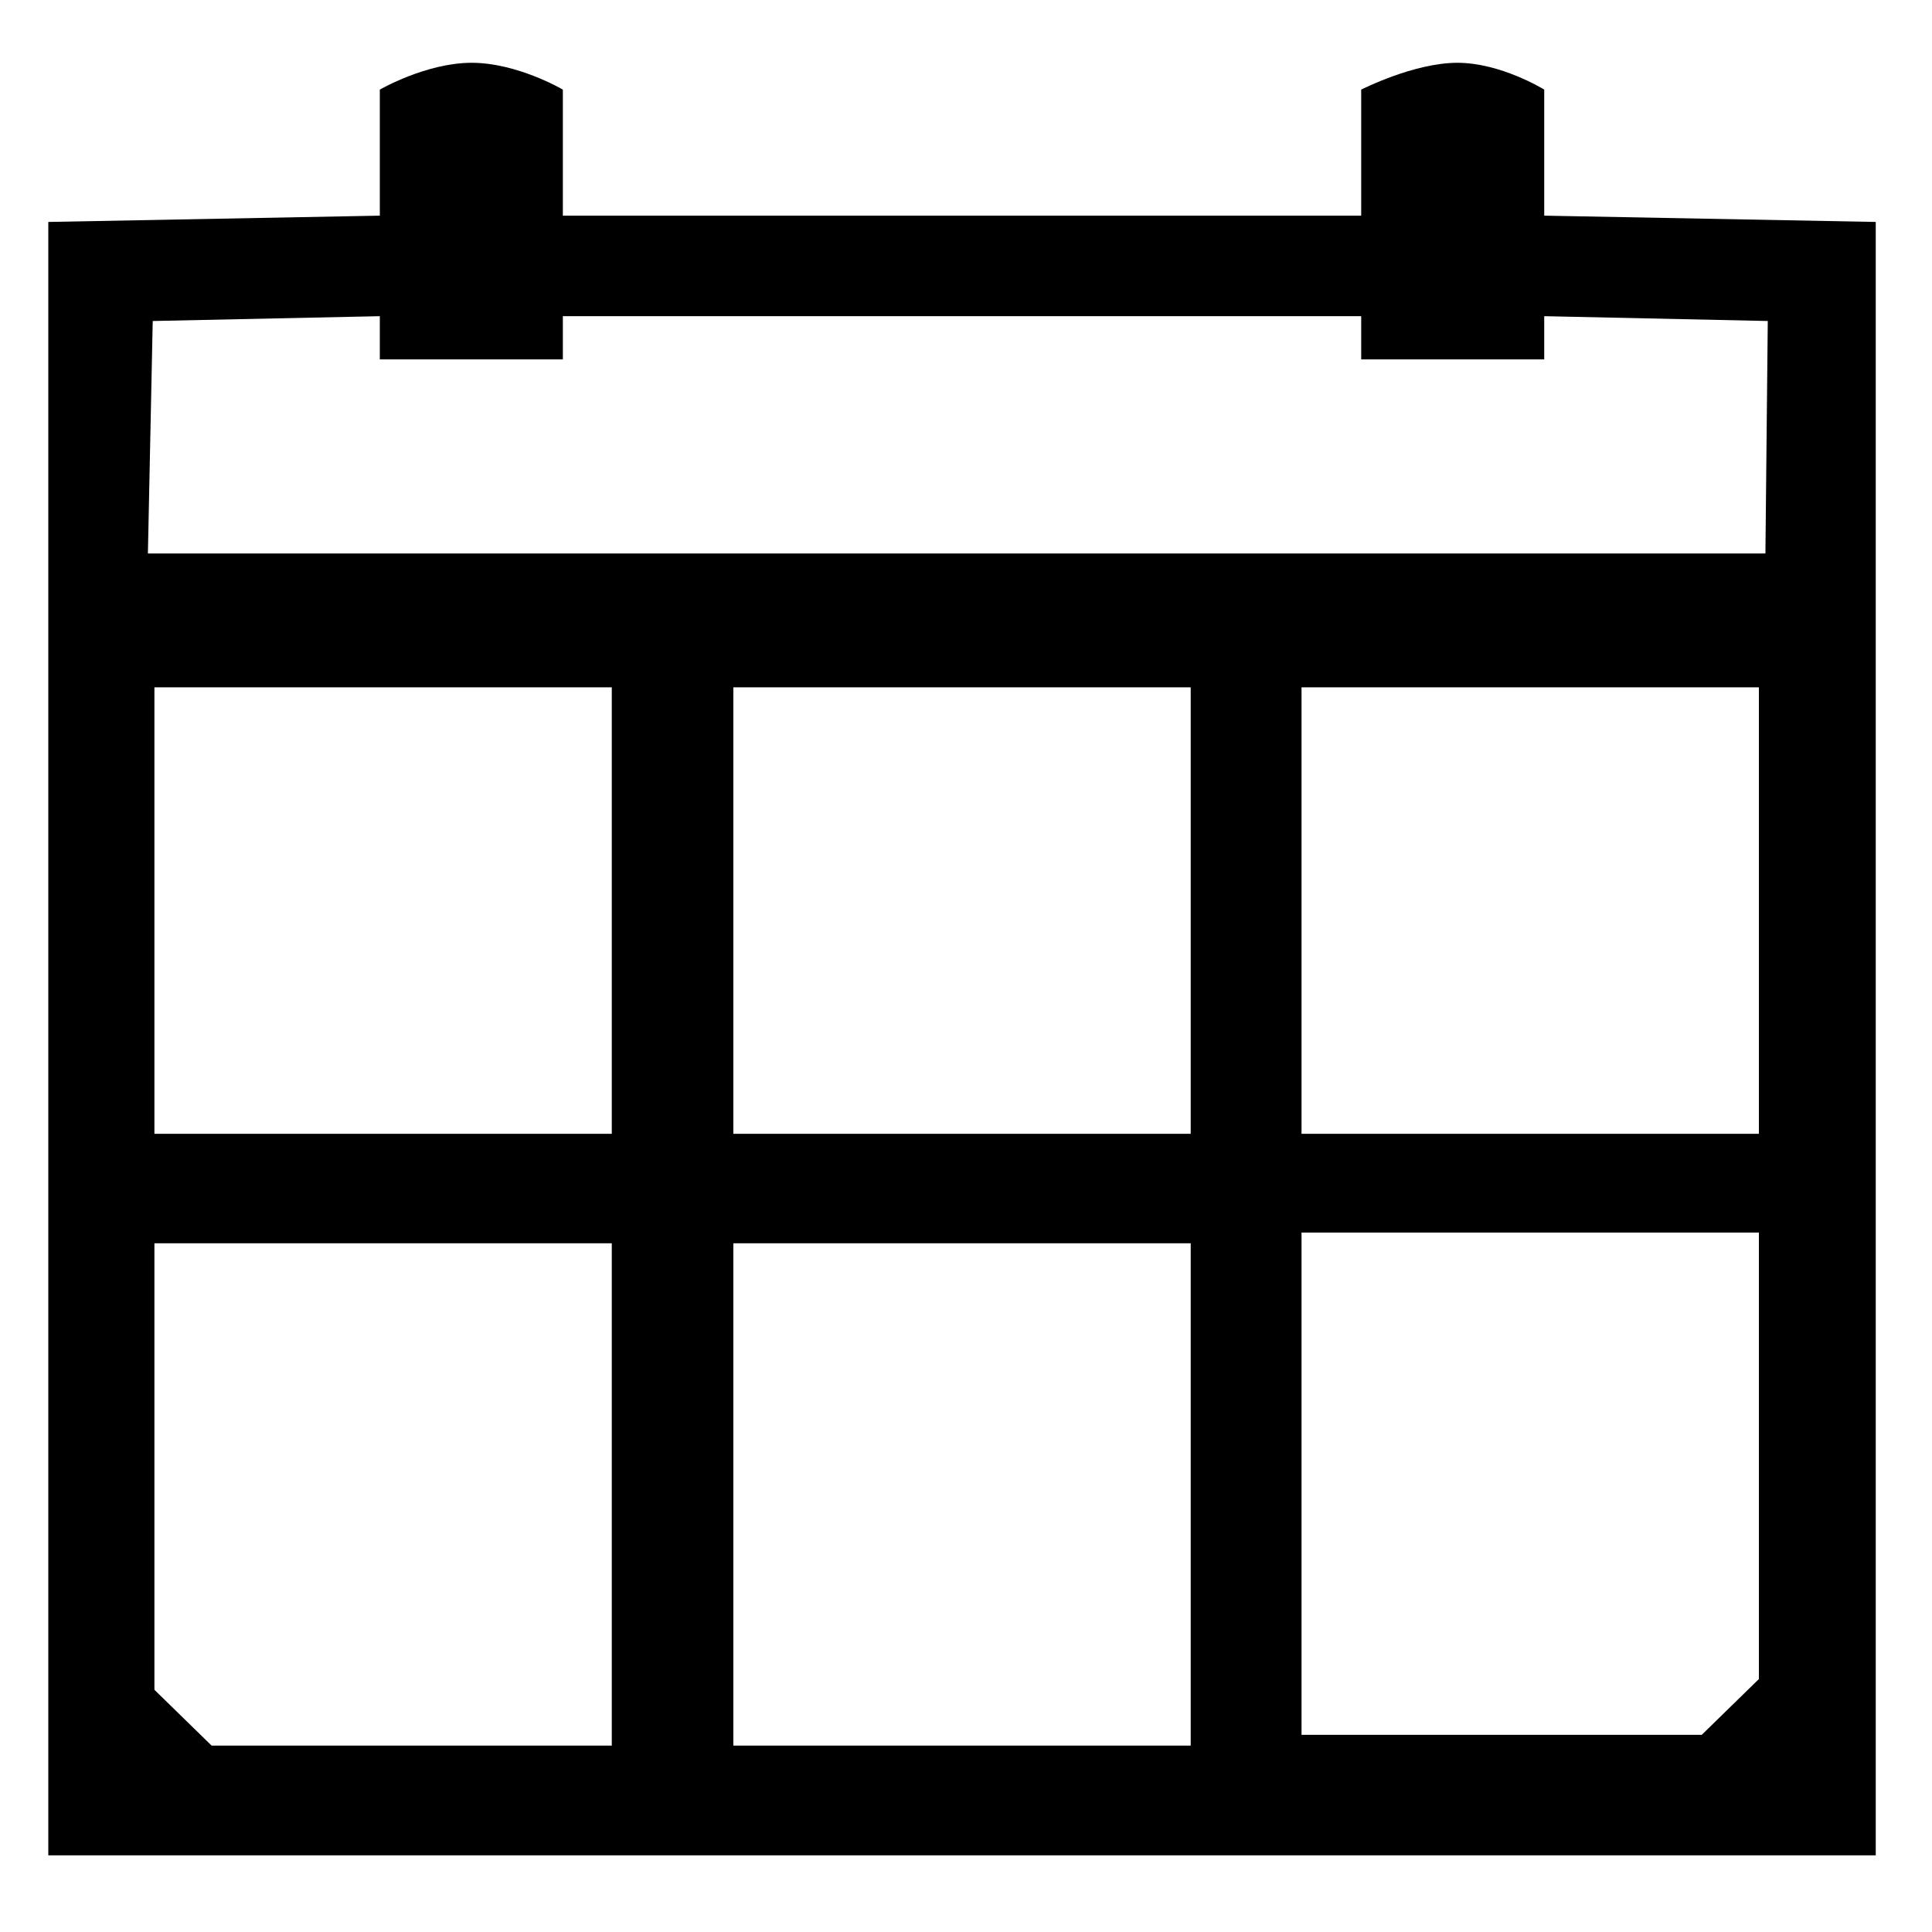
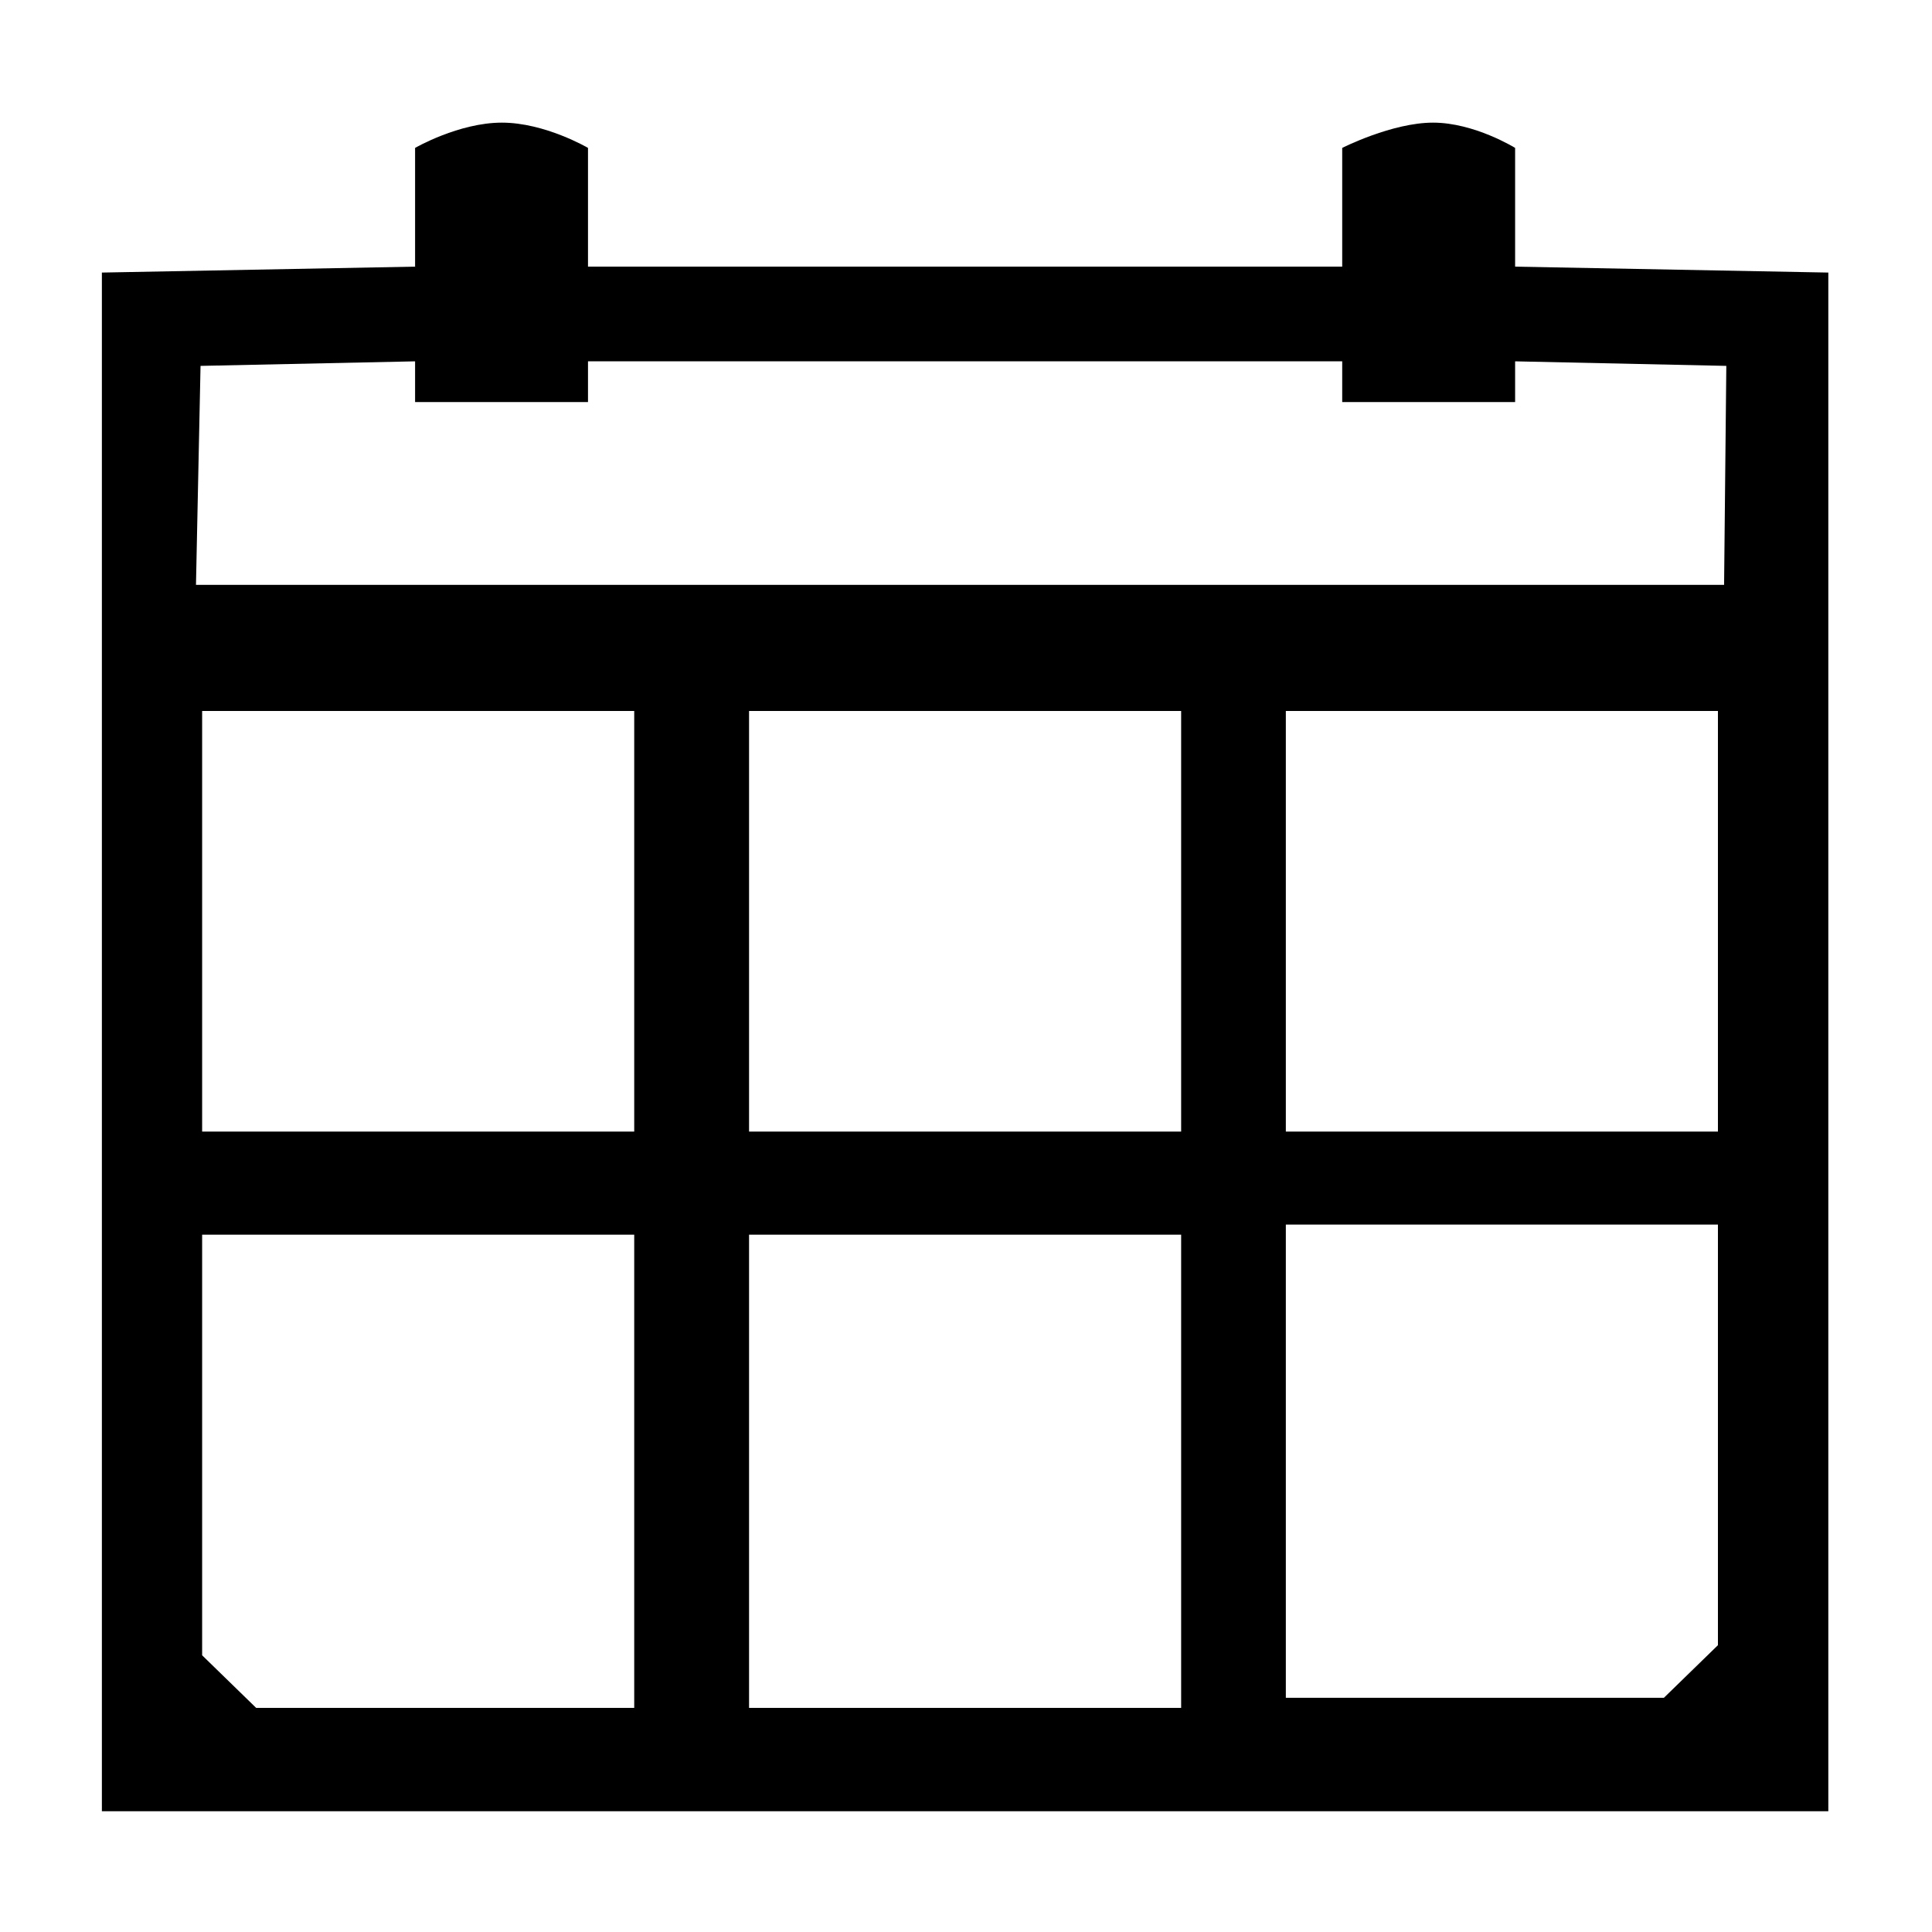
- <svg xmlns="http://www.w3.org/2000/svg" width="400px" height="400px" viewBox="0 0 400 400" version="1.1">
+ <svg xmlns="http://www.w3.org/2000/svg" width="1024px" height="1024px" viewBox="0 0 1024 1024" version="1.1">
  <defs />
  <g id="Page-1" stroke="none" stroke-width="1" fill="none" fill-rule="evenodd">
    <g id="date" fill="#000000">
-       <path d="M388.353,45.951 L388.353,384.125 L10,384.125 L10,45.951 L78.639,44.649 L78.639,18.554 C78.639,18.554 88.217,13 97.657,13 C107.098,13 116.533,18.554 116.533,18.554 L116.533,44.649 L281.82,44.649 L281.82,18.554 C281.82,18.554 292.714,13 301.739,13 C310.764,13 319.714,18.554 319.714,18.554 L319.714,44.649 L388.353,45.951 Z M31.621,66.461 L30.621,114.59 L365.511,114.59 L365.999,66.461 L319.714,65.461 L319.714,74.411 L281.82,74.411 L281.82,65.461 L116.533,65.461 L116.533,74.411 L78.639,74.411 L78.639,65.461 L31.621,66.461 Z M126.664,234.744 L126.664,142.301 L31.97,142.301 L31.97,234.744 L126.664,234.744 Z M151.83,142.301 L151.83,234.744 L246.523,234.744 L246.523,142.301 L151.83,142.301 Z M269.467,142.301 L269.467,234.744 L364.161,234.744 L364.161,142.301 L269.467,142.301 Z M126.664,361.405 L126.664,257.407 L31.97,257.407 L31.97,349.85 L43.807,361.405 L126.664,361.405 Z M151.83,361.405 L246.523,361.405 L246.523,257.407 L151.83,257.407 L151.83,361.405 Z M352.324,359.183 L364.161,347.628 L364.161,255.185 L269.467,255.185 L269.467,359.183 L352.324,359.183 Z" id="calendar" />
+       <path d="M969.047,144.465 L969.047,960 L54,960 L54,144.465 L220.004,141.325 L220.004,78.393 C220.004,78.393 243.167,65 265.999,65 C288.831,65 311.649,78.393 311.649,78.393 L311.649,141.325 L711.398,141.325 L711.398,78.393 C711.398,78.393 737.746,65 759.573,65 C781.399,65 803.043,78.393 803.043,78.393 L803.043,141.325 L969.047,144.465 L969.047,144.465 Z M106.29,193.926 L103.872,309.994 L913.803,309.994 L914.984,193.926 L803.043,191.515 L803.043,213.099 L711.398,213.099 L711.398,191.515 L311.649,191.515 L311.649,213.099 L220.004,213.099 L220.004,191.515 L106.29,193.926 L106.29,193.926 Z M336.152,599.754 L336.152,376.82 L107.136,376.82 L107.136,599.754 L336.152,599.754 L336.152,599.754 Z M397.015,376.82 L397.015,599.754 L626.032,599.754 L626.032,376.82 L397.015,376.82 L397.015,376.82 Z M681.522,376.82 L681.522,599.754 L910.539,599.754 L910.539,376.82 L681.522,376.82 L681.522,376.82 Z M336.152,905.209 L336.152,654.408 L107.136,654.408 L107.136,877.342 L135.763,905.209 L336.152,905.209 L336.152,905.209 Z M397.015,905.209 L626.032,905.209 L626.032,654.408 L397.015,654.408 L397.015,905.209 L397.015,905.209 Z M881.912,899.851 L910.539,871.984 L910.539,649.05 L681.522,649.05 L681.522,899.851 L881.912,899.851 L881.912,899.851 Z" id="calendar" />
    </g>
  </g>
</svg>
